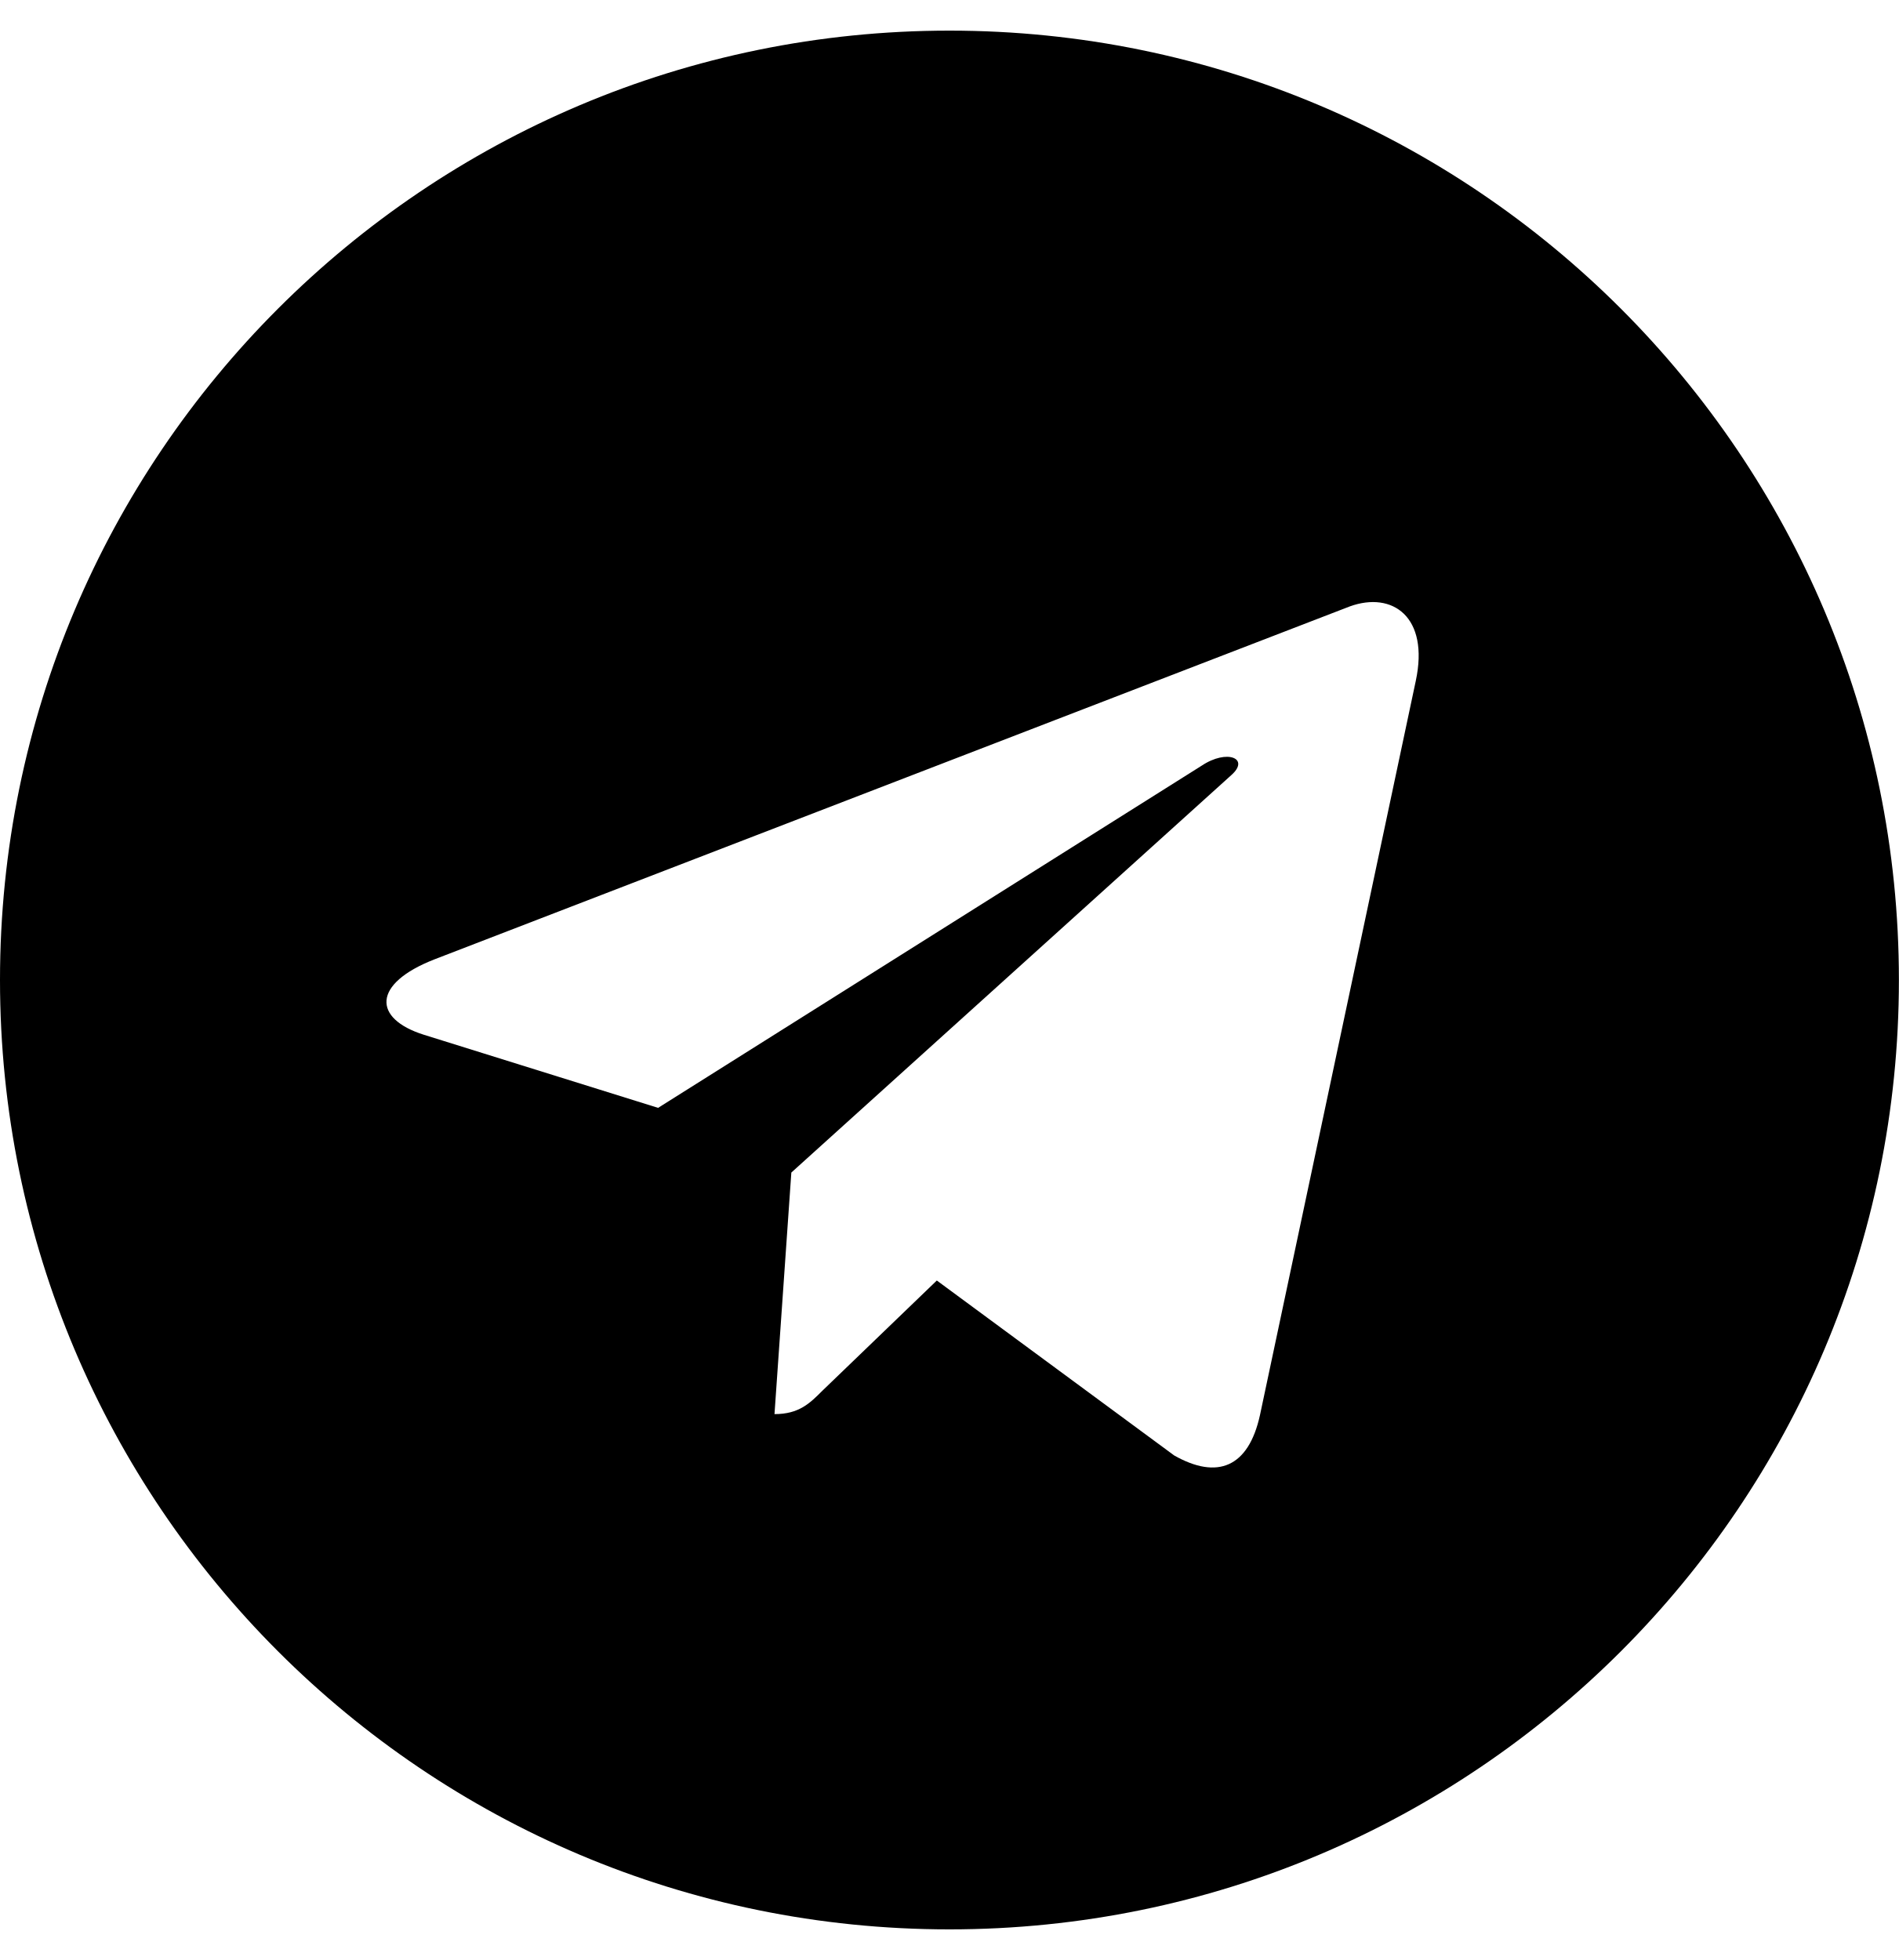
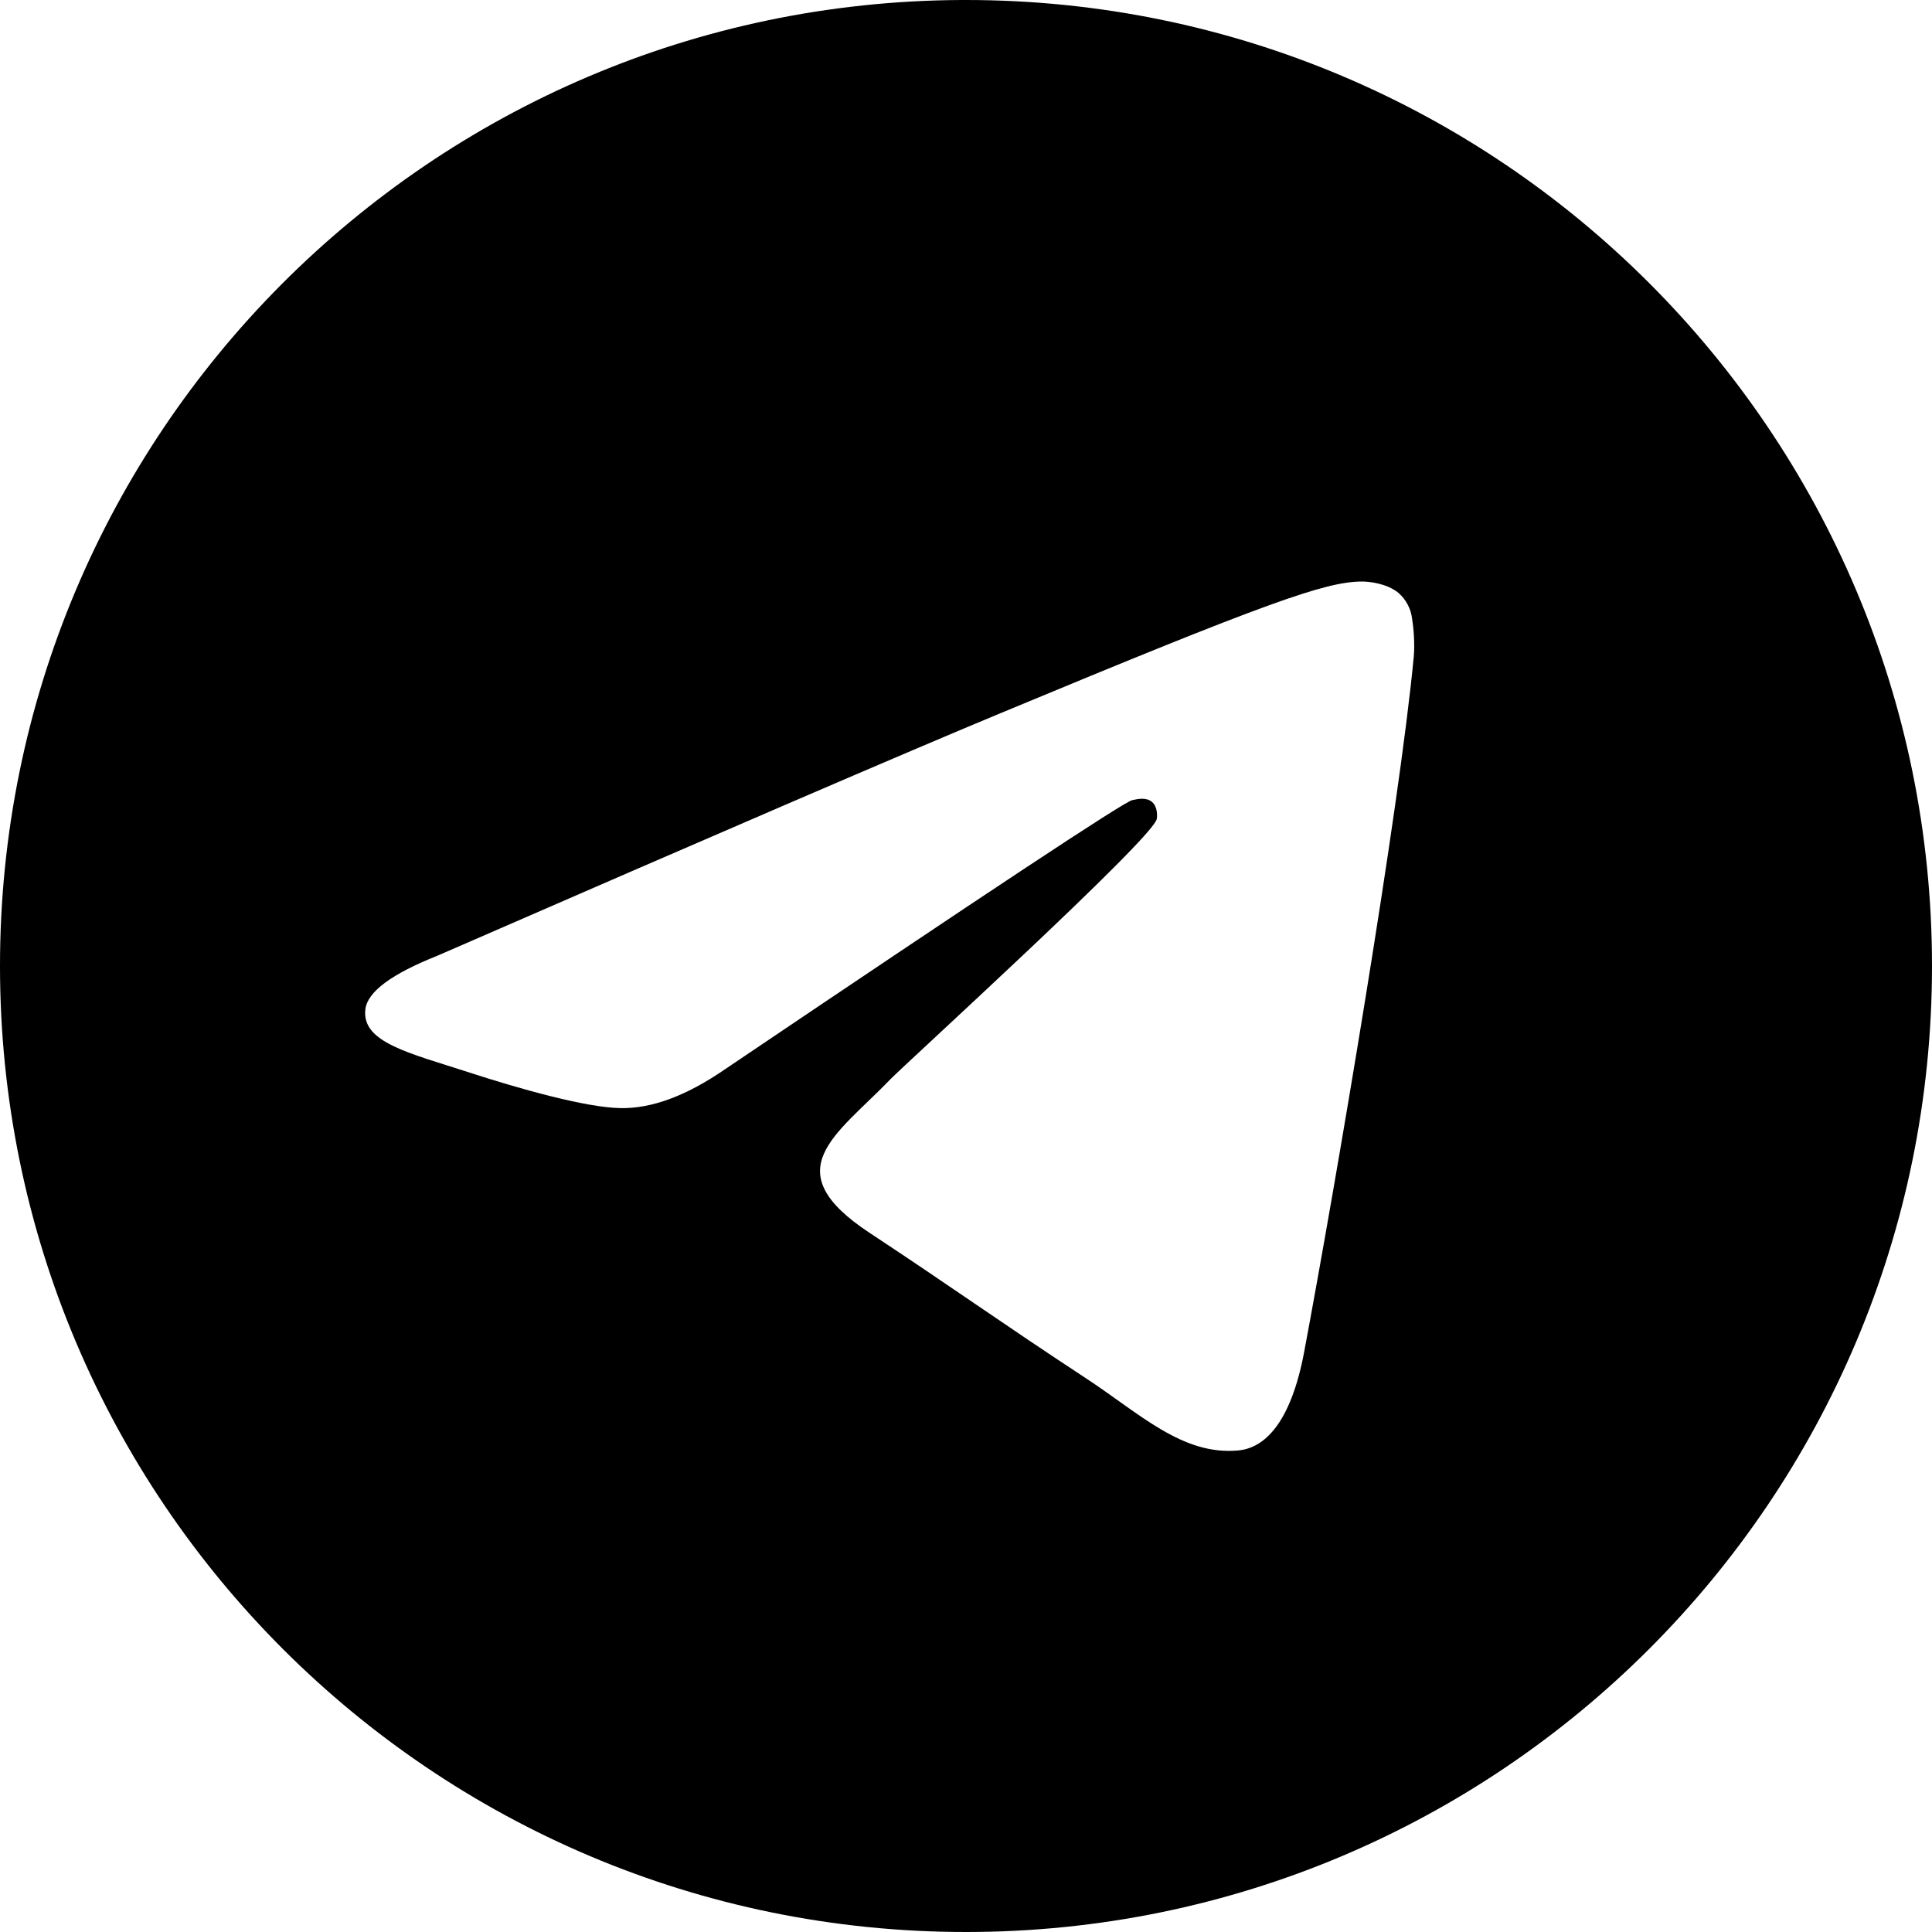
- <svg xmlns="http://www.w3.org/2000/svg" aria-hidden="true" focusable="false" data-prefix="fab" data-icon="telegram" class="svg-inline--fa fa-telegram fa-w-16" role="img" viewBox="0 0 496 512">
-   <path fill="currentColor" d="M248 8C111 8 0 119 0 256s111 248 248 248 248-111 248-248S385 8 248 8zm121.8 169.9l-40.7 191.8c-3 13.6-11.1 16.9-22.4 10.5l-62-45.7-29.9 28.8c-3.3 3.3-6.1 6.1-12.5 6.1l4.4-63.1 114.9-103.8c5-4.4-1.1-6.9-7.7-2.5l-142 89.4-61.2-19.1c-13.3-4.2-13.6-13.3 2.8-19.7l239.1-92.2c11.1-4 20.8 2.7 17.2 19.5z" />
+ <svg xmlns="http://www.w3.org/2000/svg" role="img" viewBox="0 0 24 24">
+   <path d="M11.944 0A12 12 0 0 0 0 12a12 12 0 0 0 12 12 12 12 0 0 0 12-12A12 12 0 0 0 12 0a12 12 0 0 0-.056 0zm4.962 7.224c.1-.002.321.023.465.14a.506.506 0 0 1 .171.325c.016.093.036.306.02.472-.18 1.898-.962 6.502-1.36 8.627-.168.9-.499 1.201-.82 1.23-.696.065-1.225-.46-1.9-.902-1.056-.693-1.653-1.124-2.678-1.8-1.185-.78-.417-1.21.258-1.91.177-.184 3.247-2.977 3.307-3.23.007-.032.014-.15-.056-.212s-.174-.041-.249-.024c-.106.024-1.793 1.14-5.061 3.345-.48.33-.913.49-1.302.48-.428-.008-1.252-.241-1.865-.44-.752-.245-1.349-.374-1.297-.789.027-.216.325-.437.893-.663 3.498-1.524 5.83-2.529 6.998-3.014 3.332-1.386 4.025-1.627 4.476-1.635z" />
</svg>
